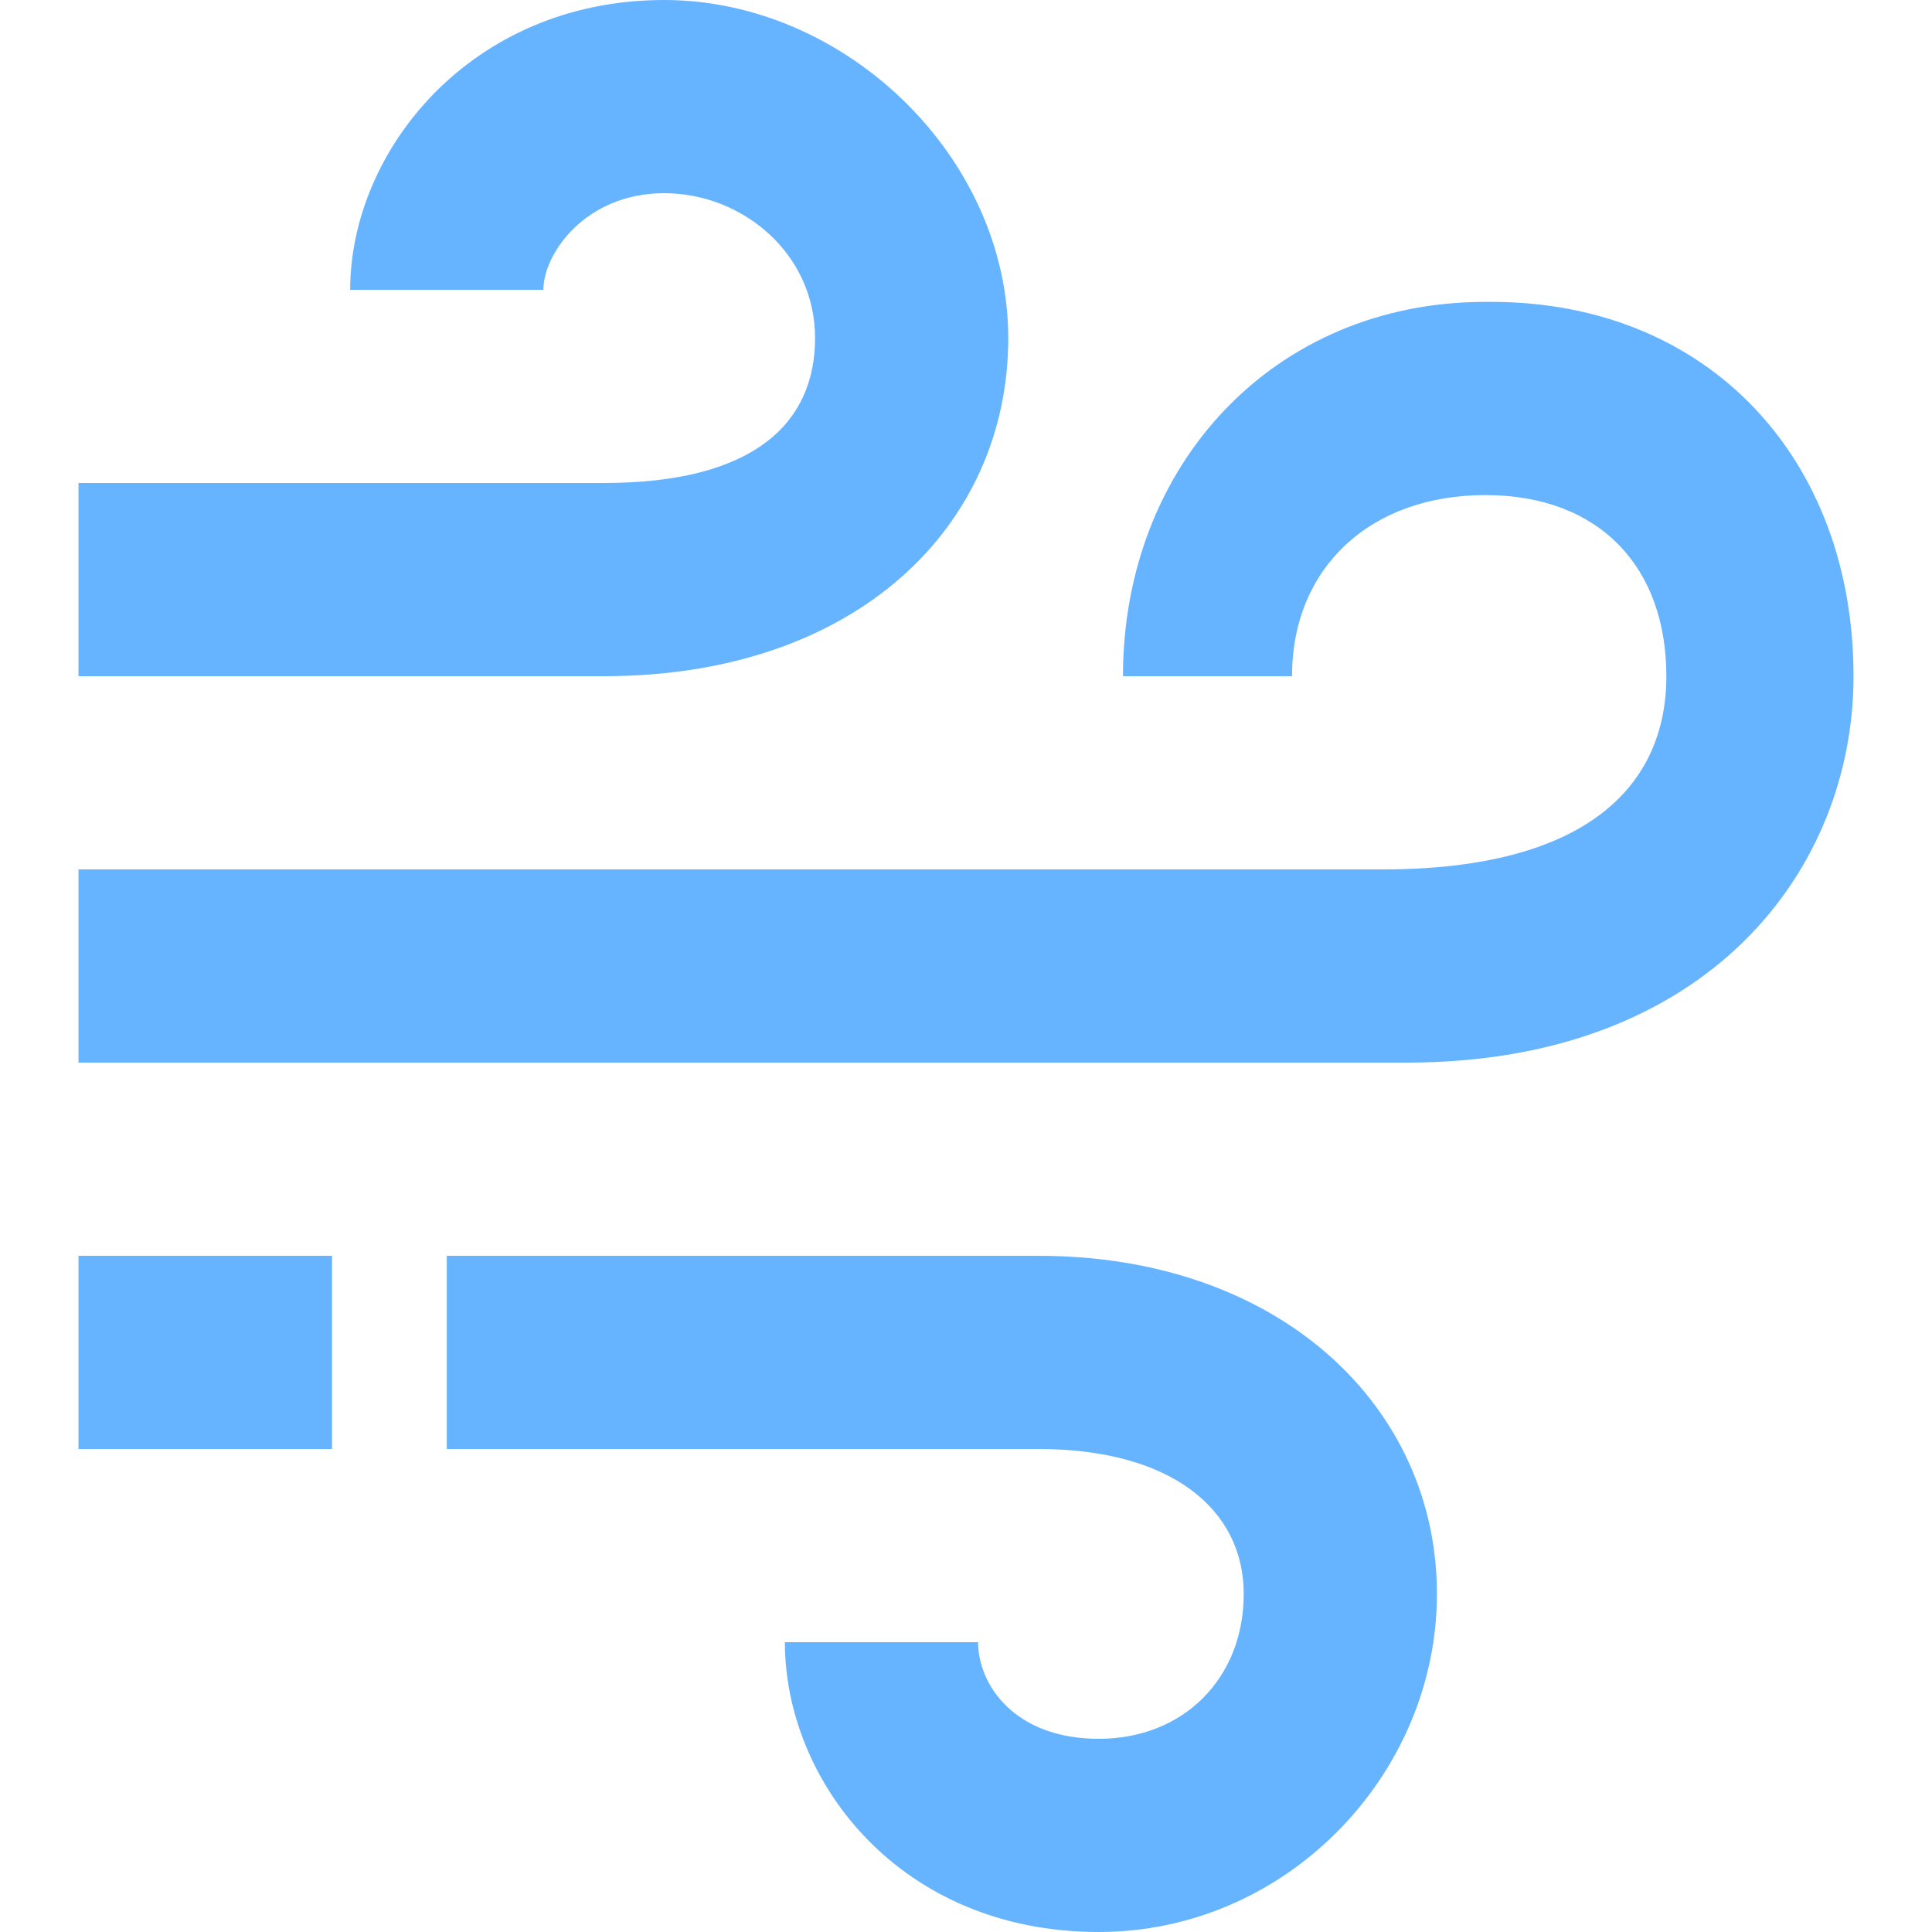
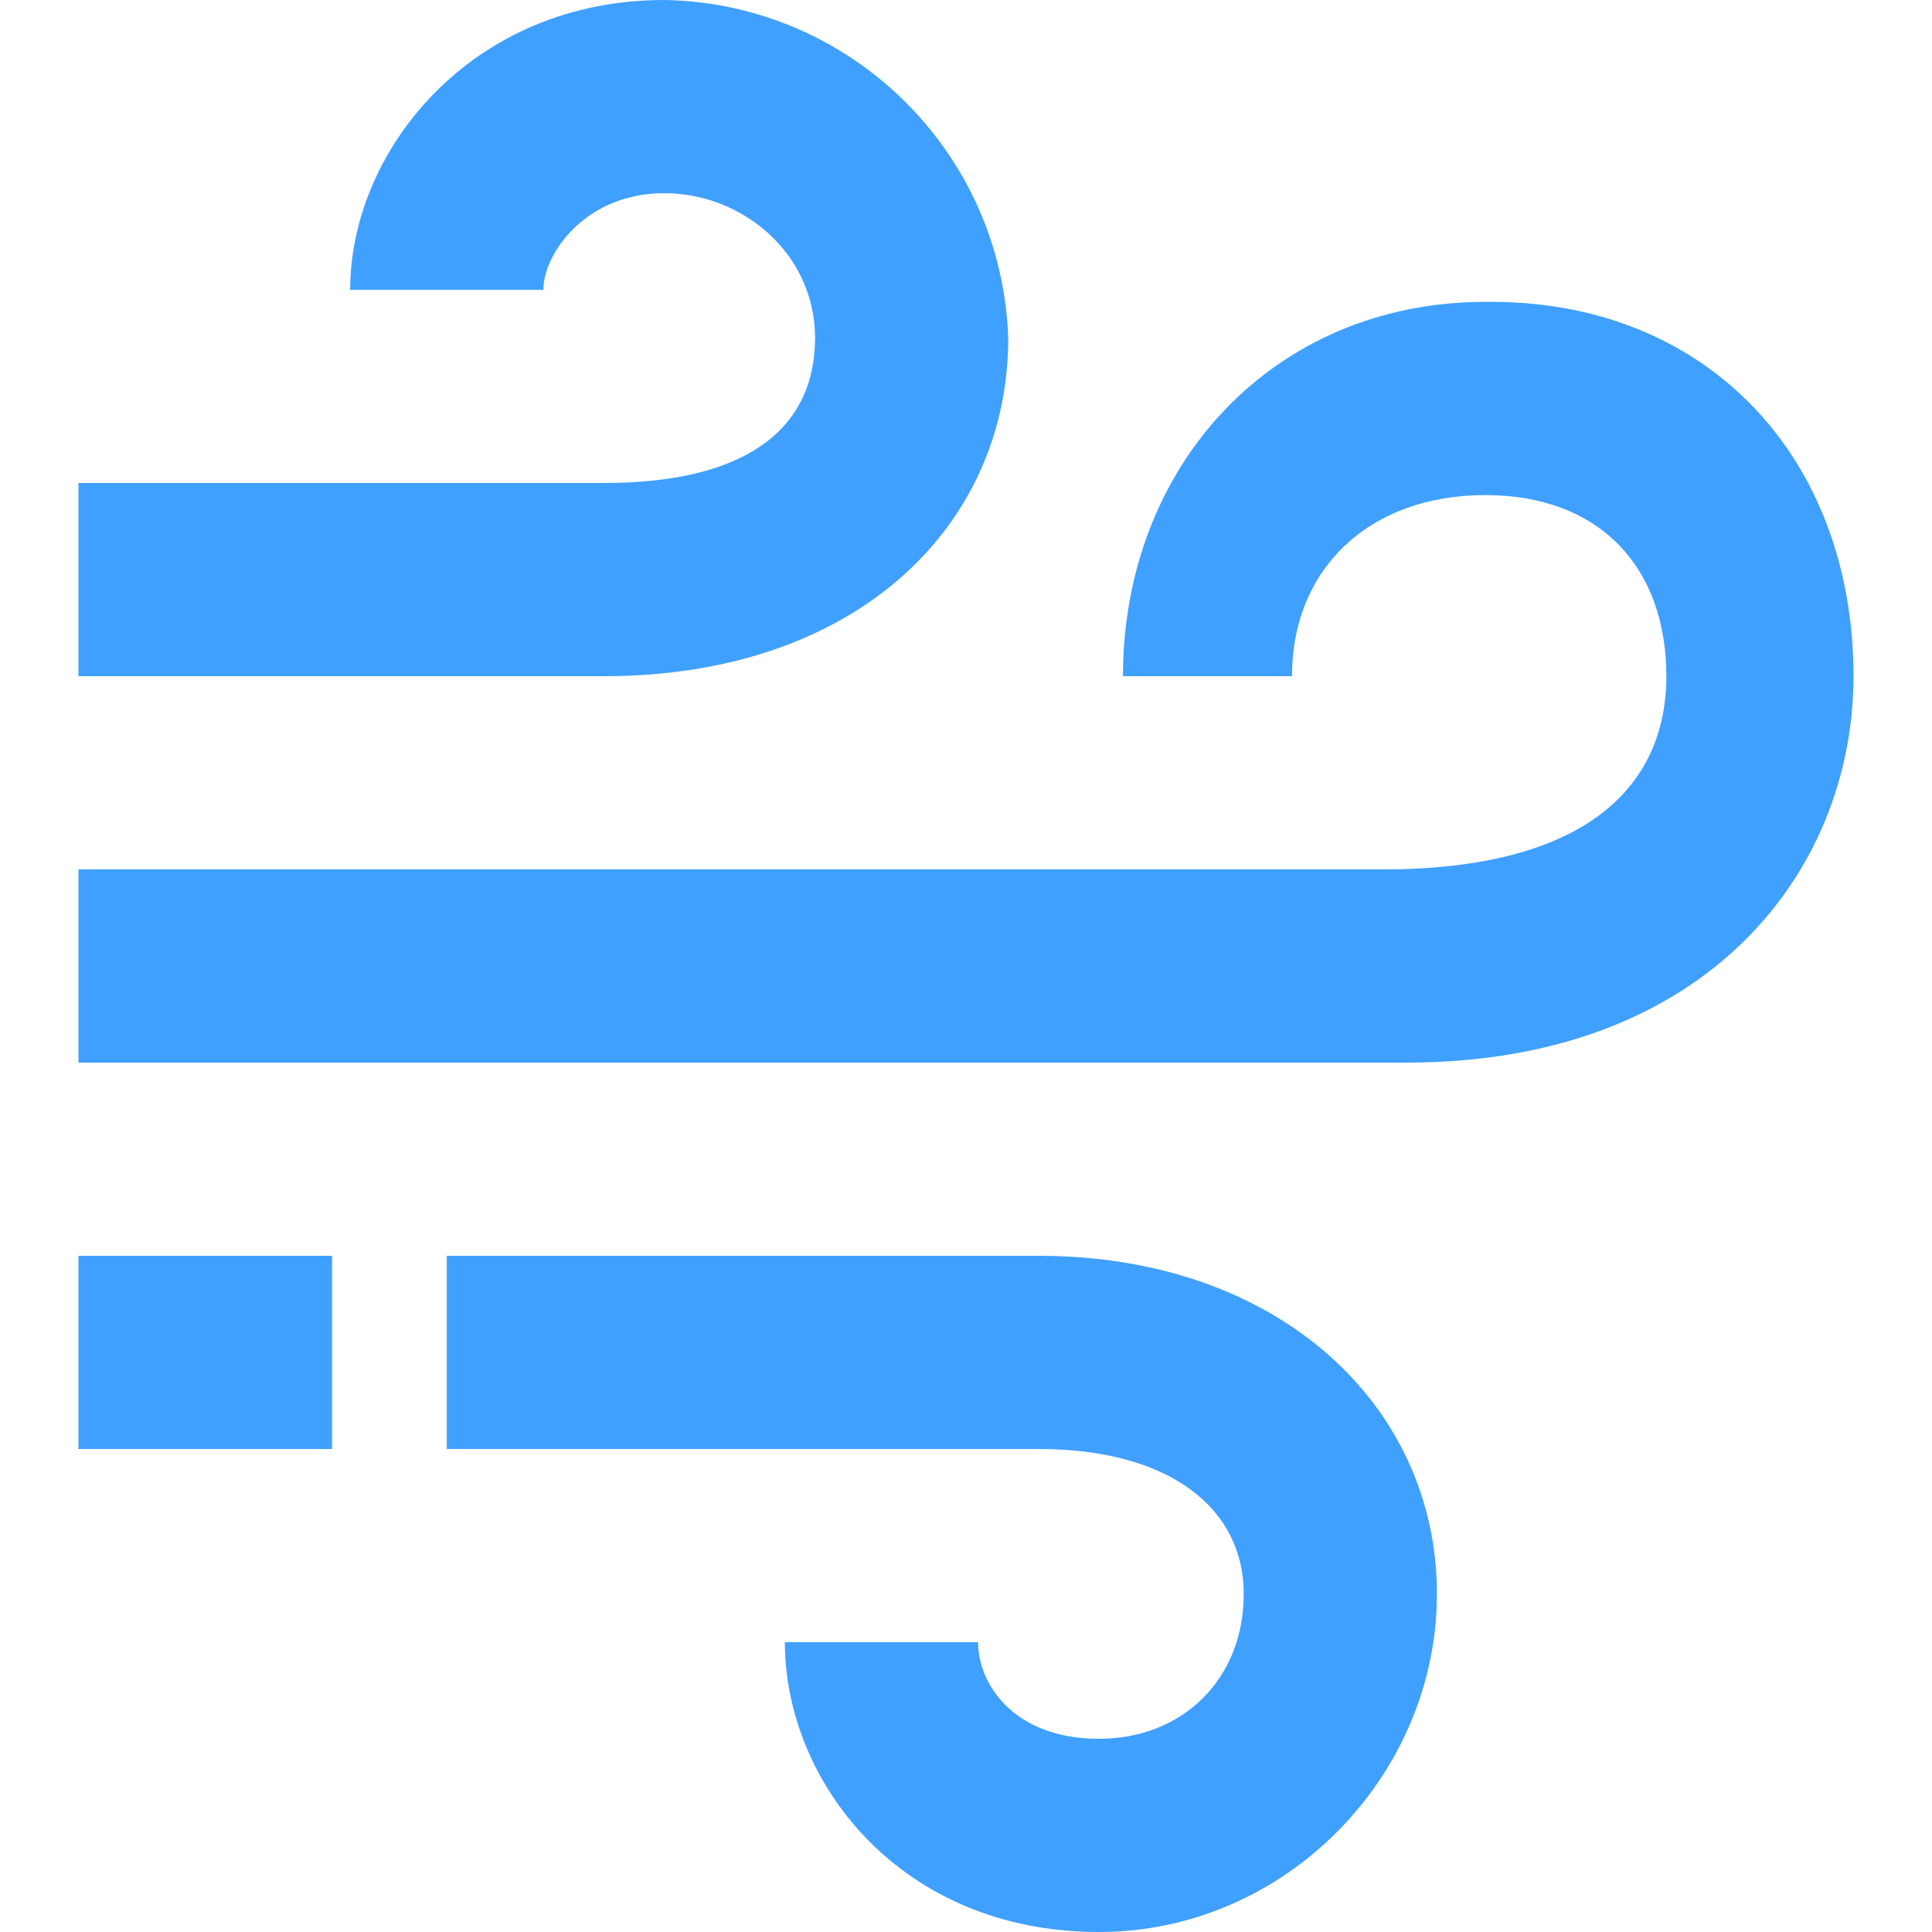
- <svg xmlns="http://www.w3.org/2000/svg" viewBox="0 0 32 32">
-   <path d="M16.7 5.6C16.7 2.6 14 0 11 0 7.8 0 5.8 2.5 5.8 4.8H9c0-.6.7-1.6 2-1.6s2.5 1 2.5 2.4S12.5 8 10 8H1.3v3.2H10c4.2 0 6.7-2.5 6.7-5.6Zm0 0C16.7 2.6 14 0 11 0 7.8 0 5.8 2.5 5.8 4.8H9c0-.6.7-1.6 2-1.6s2.5 1 2.5 2.4S12.5 8 10 8H1.3v3.2H10c4.2 0 6.7-2.5 6.7-5.6ZM23.8 26.4c0 3-2.5 5.6-5.6 5.6-3.3 0-5.2-2.5-5.2-4.8h3.2c0 .7.6 1.6 2 1.6s2.4-1 2.4-2.4-1.2-2.4-3.4-2.4H7.4v-3.2h9.8c4 0 6.6 2.5 6.6 5.6Zm0 0c0 3-2.5 5.6-5.6 5.6-3.3 0-5.2-2.5-5.2-4.8h3.2c0 .7.6 1.6 2 1.6s2.4-1 2.4-2.4-1.2-2.4-3.4-2.4H7.4v-3.2h9.8c4 0 6.6 2.5 6.6 5.6Z" fill="#66b4ff" />
-   <path d="M24.6 5c-3.5 0-6 2.7-6 6.2h2.8c0-1.8 1.3-3 3.2-3s3 1.2 3 3-1.3 3.2-4.7 3.2H1.3v3.2h22c5 0 7.4-3.2 7.4-6.4 0-3.6-2.4-6.2-6-6.2ZM5.5 20.8H1.3V24h4.2v-3.2Z" fill="#66b4ff" />
+ <svg xmlns="http://www.w3.org/2000/svg" viewBox="0 0 16 16">
+   <path fill="#40a0ff" d="M8.35 2.8A2.9 2.9 0 0 0 5.5 0C3.9 0 2.9 1.25 2.9 2.4h1.6c0-.3.35-.8 1-.8s1.25.5 1.25 1.2S6.25 4 5 4H.65v1.6H5c2.1 0 3.35-1.25 3.35-2.8m0 0A2.9 2.9 0 0 0 5.5 0C3.9 0 2.9 1.25 2.9 2.4h1.6c0-.3.35-.8 1-.8s1.25.5 1.25 1.2S6.25 4 5 4H.65v1.6H5c2.1 0 3.35-1.25 3.35-2.8m3.55 10.4c0 1.5-1.25 2.8-2.8 2.8-1.65 0-2.6-1.25-2.6-2.4h1.6c0 .35.3.8 1 .8s1.2-.5 1.2-1.2S9.7 12 8.6 12H3.7v-1.6h4.9c2 0 3.3 1.25 3.3 2.8m0 0c0 1.5-1.25 2.8-2.8 2.8-1.65 0-2.6-1.25-2.6-2.4h1.6c0 .35.3.8 1 .8s1.2-.5 1.2-1.2S9.7 12 8.6 12H3.7v-1.6h4.9c2 0 3.3 1.25 3.3 2.8" />
+   <path fill="#40a0ff" d="M12.3 2.5c-1.75 0-3 1.35-3 3.1h1.4c0-.9.65-1.5 1.6-1.5s1.5.6 1.5 1.5-.65 1.6-2.35 1.6H.65v1.6h11c2.5 0 3.7-1.6 3.7-3.2 0-1.8-1.2-3.1-3-3.1zm-9.55 7.9H.65V12h2.1z" />
</svg>
